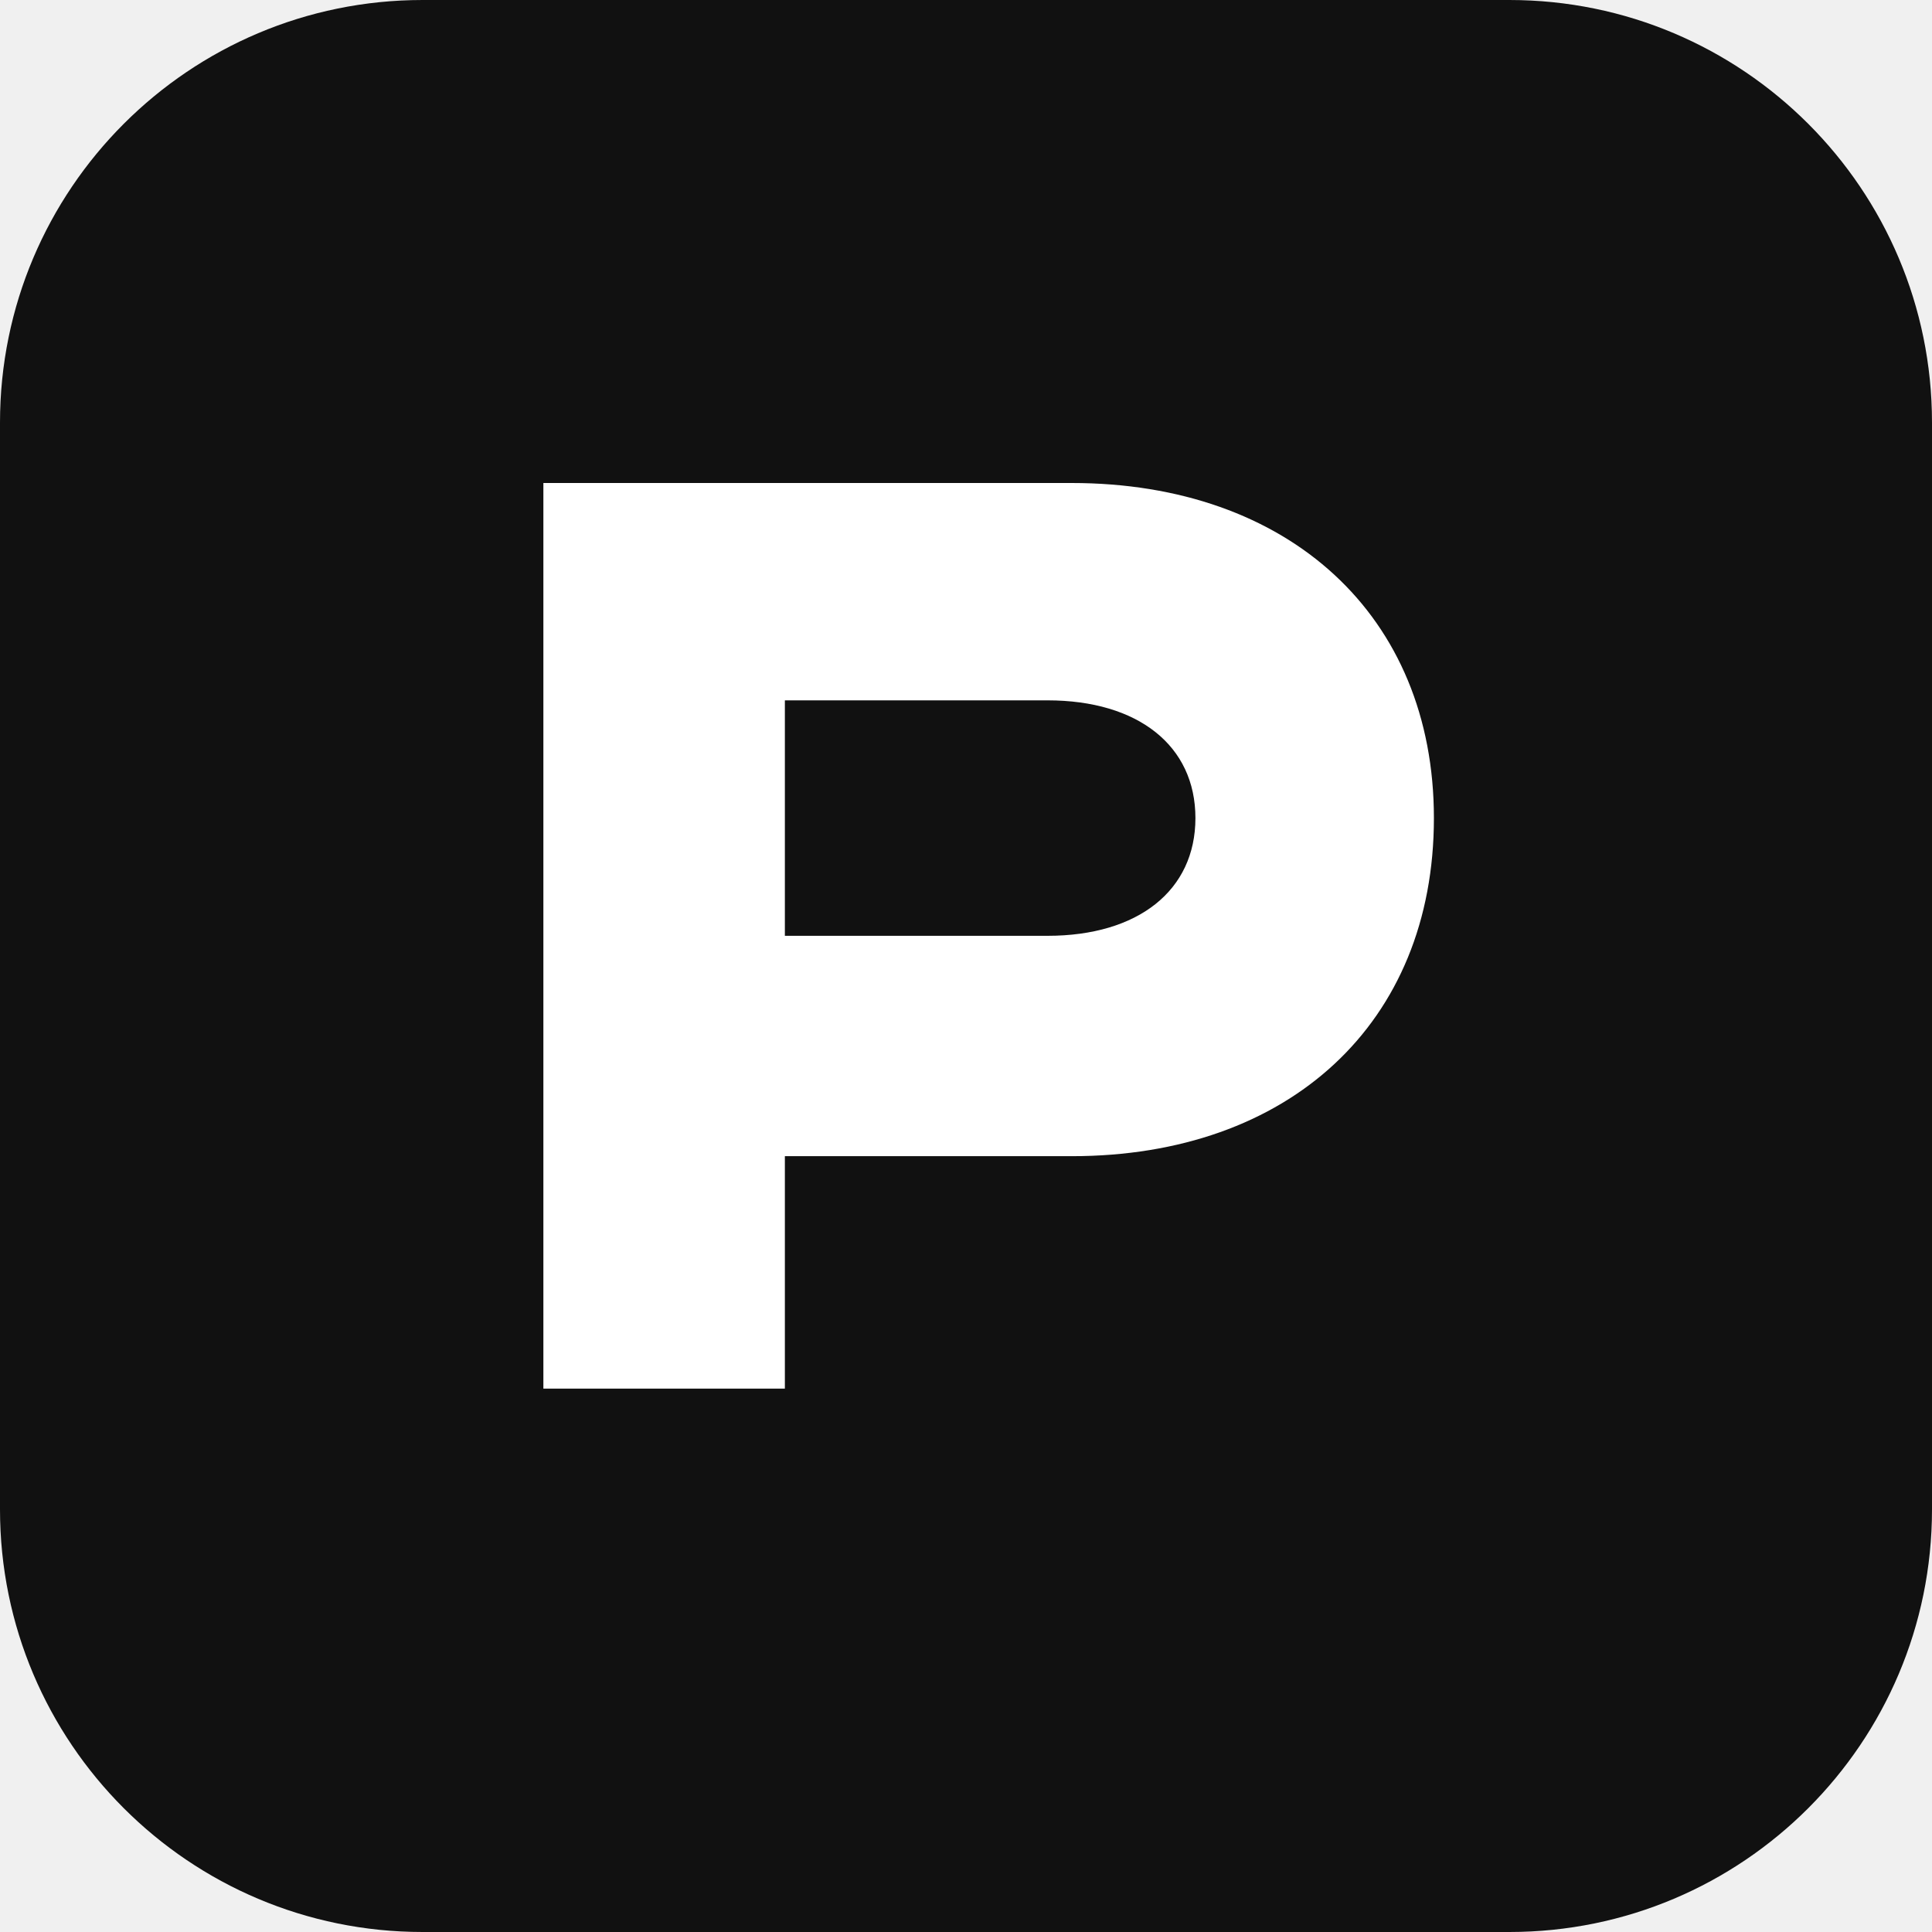
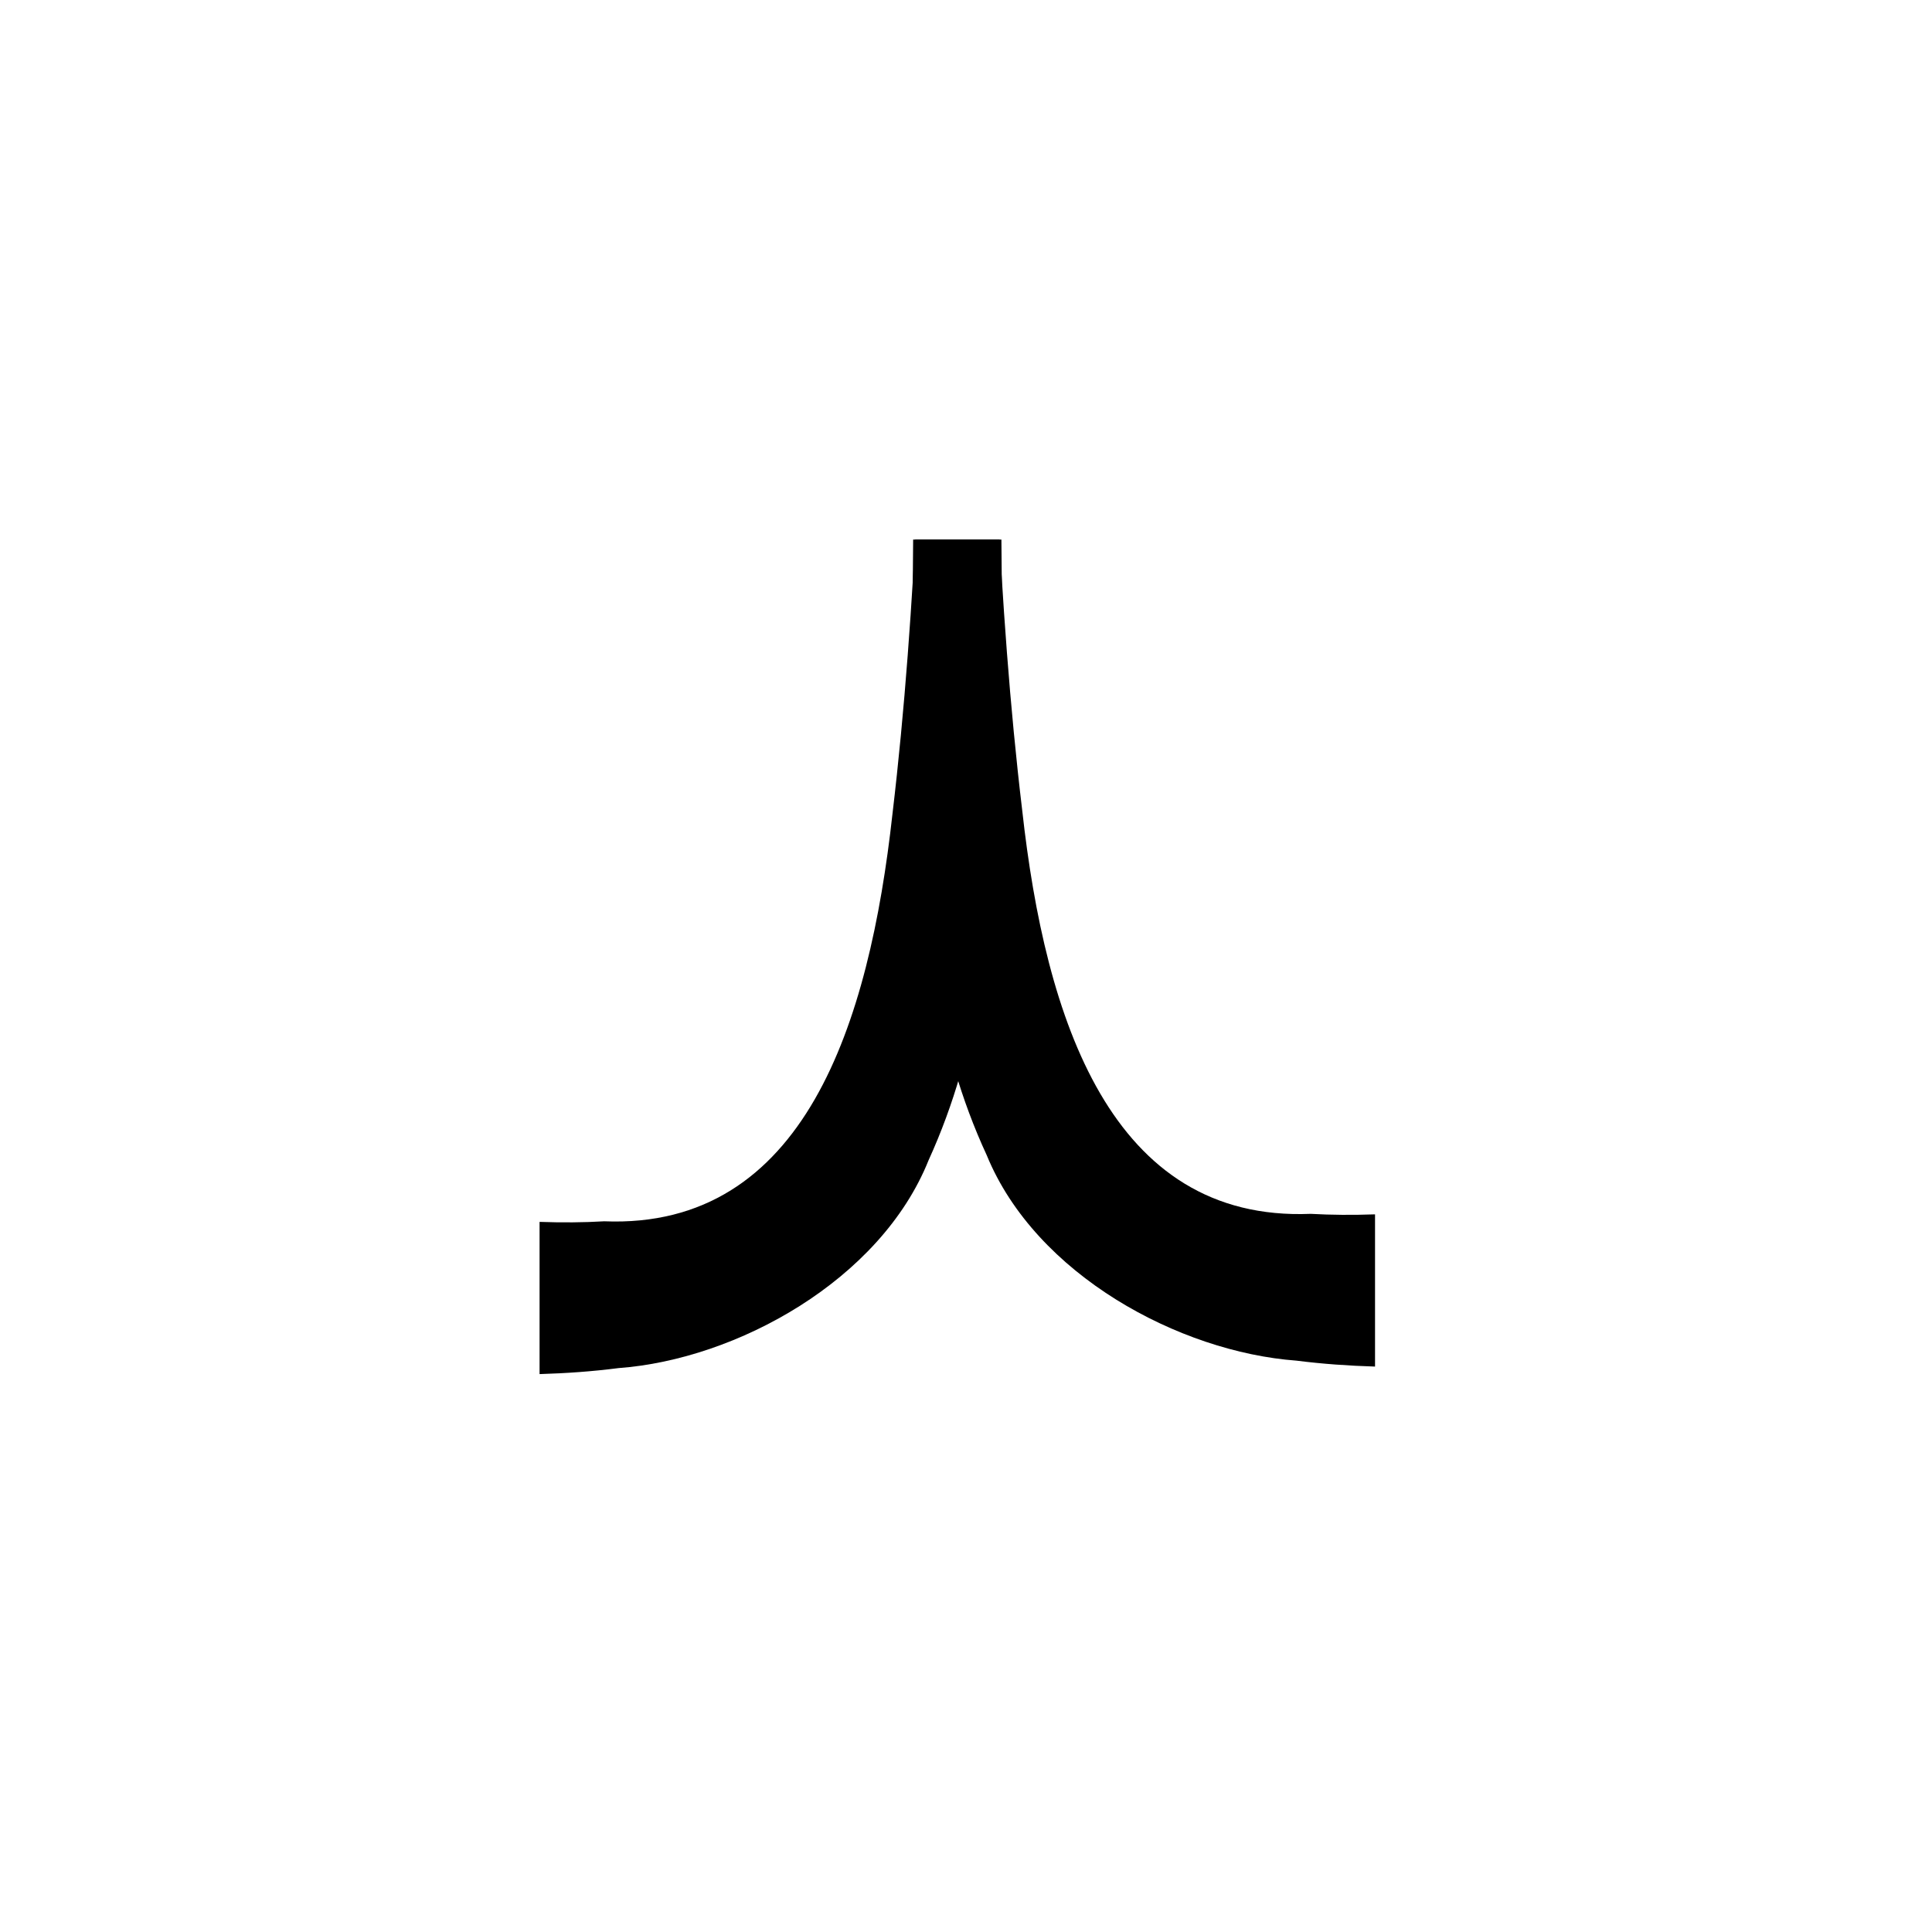
- <svg xmlns="http://www.w3.org/2000/svg" viewBox="0 0 64 64" role="img" aria-label="Perture icon">
-   <rect width="64" height="64" rx="14" fill="#111111" />
-   <path d="M18 46V16h17.5c7.2 0 12 4.4 12 11.1 0 6.8-4.8 11.2-12 11.2H26v7.7h-8Zm8-15h8.7c3 0 4.9-1.5 4.9-3.9s-1.9-3.9-4.9-3.9H26V31Z" fill="#FFFFFF" />
+ <svg xmlns="http://www.w3.org/2000/svg" width="222" height="222" viewBox="0 0 222 222" role="img" aria-label="Perture icon">
+   <rect width="222" height="222" fill="#FFFFFF" />
+   <g clip-path="url(#perture-icon-clip)" transform="translate(62 62) scale(8.3132)">
+     <path d="M0 9.431C0 10.132 0 10.834 0 11.535C0.367 11.524 0.728 11.499 1.092 11.452C2.721 11.332 4.711 10.24 5.377 8.579C6.095 7.005 6.214 5.442 6.319 3.921C6.475 0.883 6.336 -2.097 6.249 -5.075C6.238 -5.401 6.227 -5.732 6.216 -6.071C5.953 -6.071 5.69 -6.071 5.427 -6.071C5.416 -5.732 5.405 -5.401 5.394 -5.075C5.285 -2.106 5.222 0.893 4.878 3.791C4.558 6.69 3.663 9.534 0.893 9.423C0.606 9.44 0.31 9.442 0 9.431Z" fill="#000000" />
+     <path d="M11.548 9.327C11.548 10.028 11.548 10.729 11.548 11.431C11.182 11.42 10.824 11.395 10.461 11.349C8.844 11.229 6.858 10.163 6.181 8.51C5.456 6.943 5.336 5.387 5.23 3.873C5.072 0.849 5.212 -2.116 5.299 -5.08C5.31 -5.404 5.321 -5.734 5.331 -6.071C5.595 -6.071 5.858 -6.071 6.121 -6.071C6.132 -5.734 6.143 -5.404 6.154 -5.08C6.263 -2.125 6.326 0.859 6.671 3.741C6.99 6.63 7.897 9.433 10.659 9.32C10.944 9.336 11.239 9.338 11.548 9.327Z" fill="#000000" />
+   </g>
+   <defs>
+     <clipPath id="perture-icon-clip">
+       <rect width="11.548" height="11.535" fill="#FFFFFF" />
+     </clipPath>
+   </defs>
</svg>
